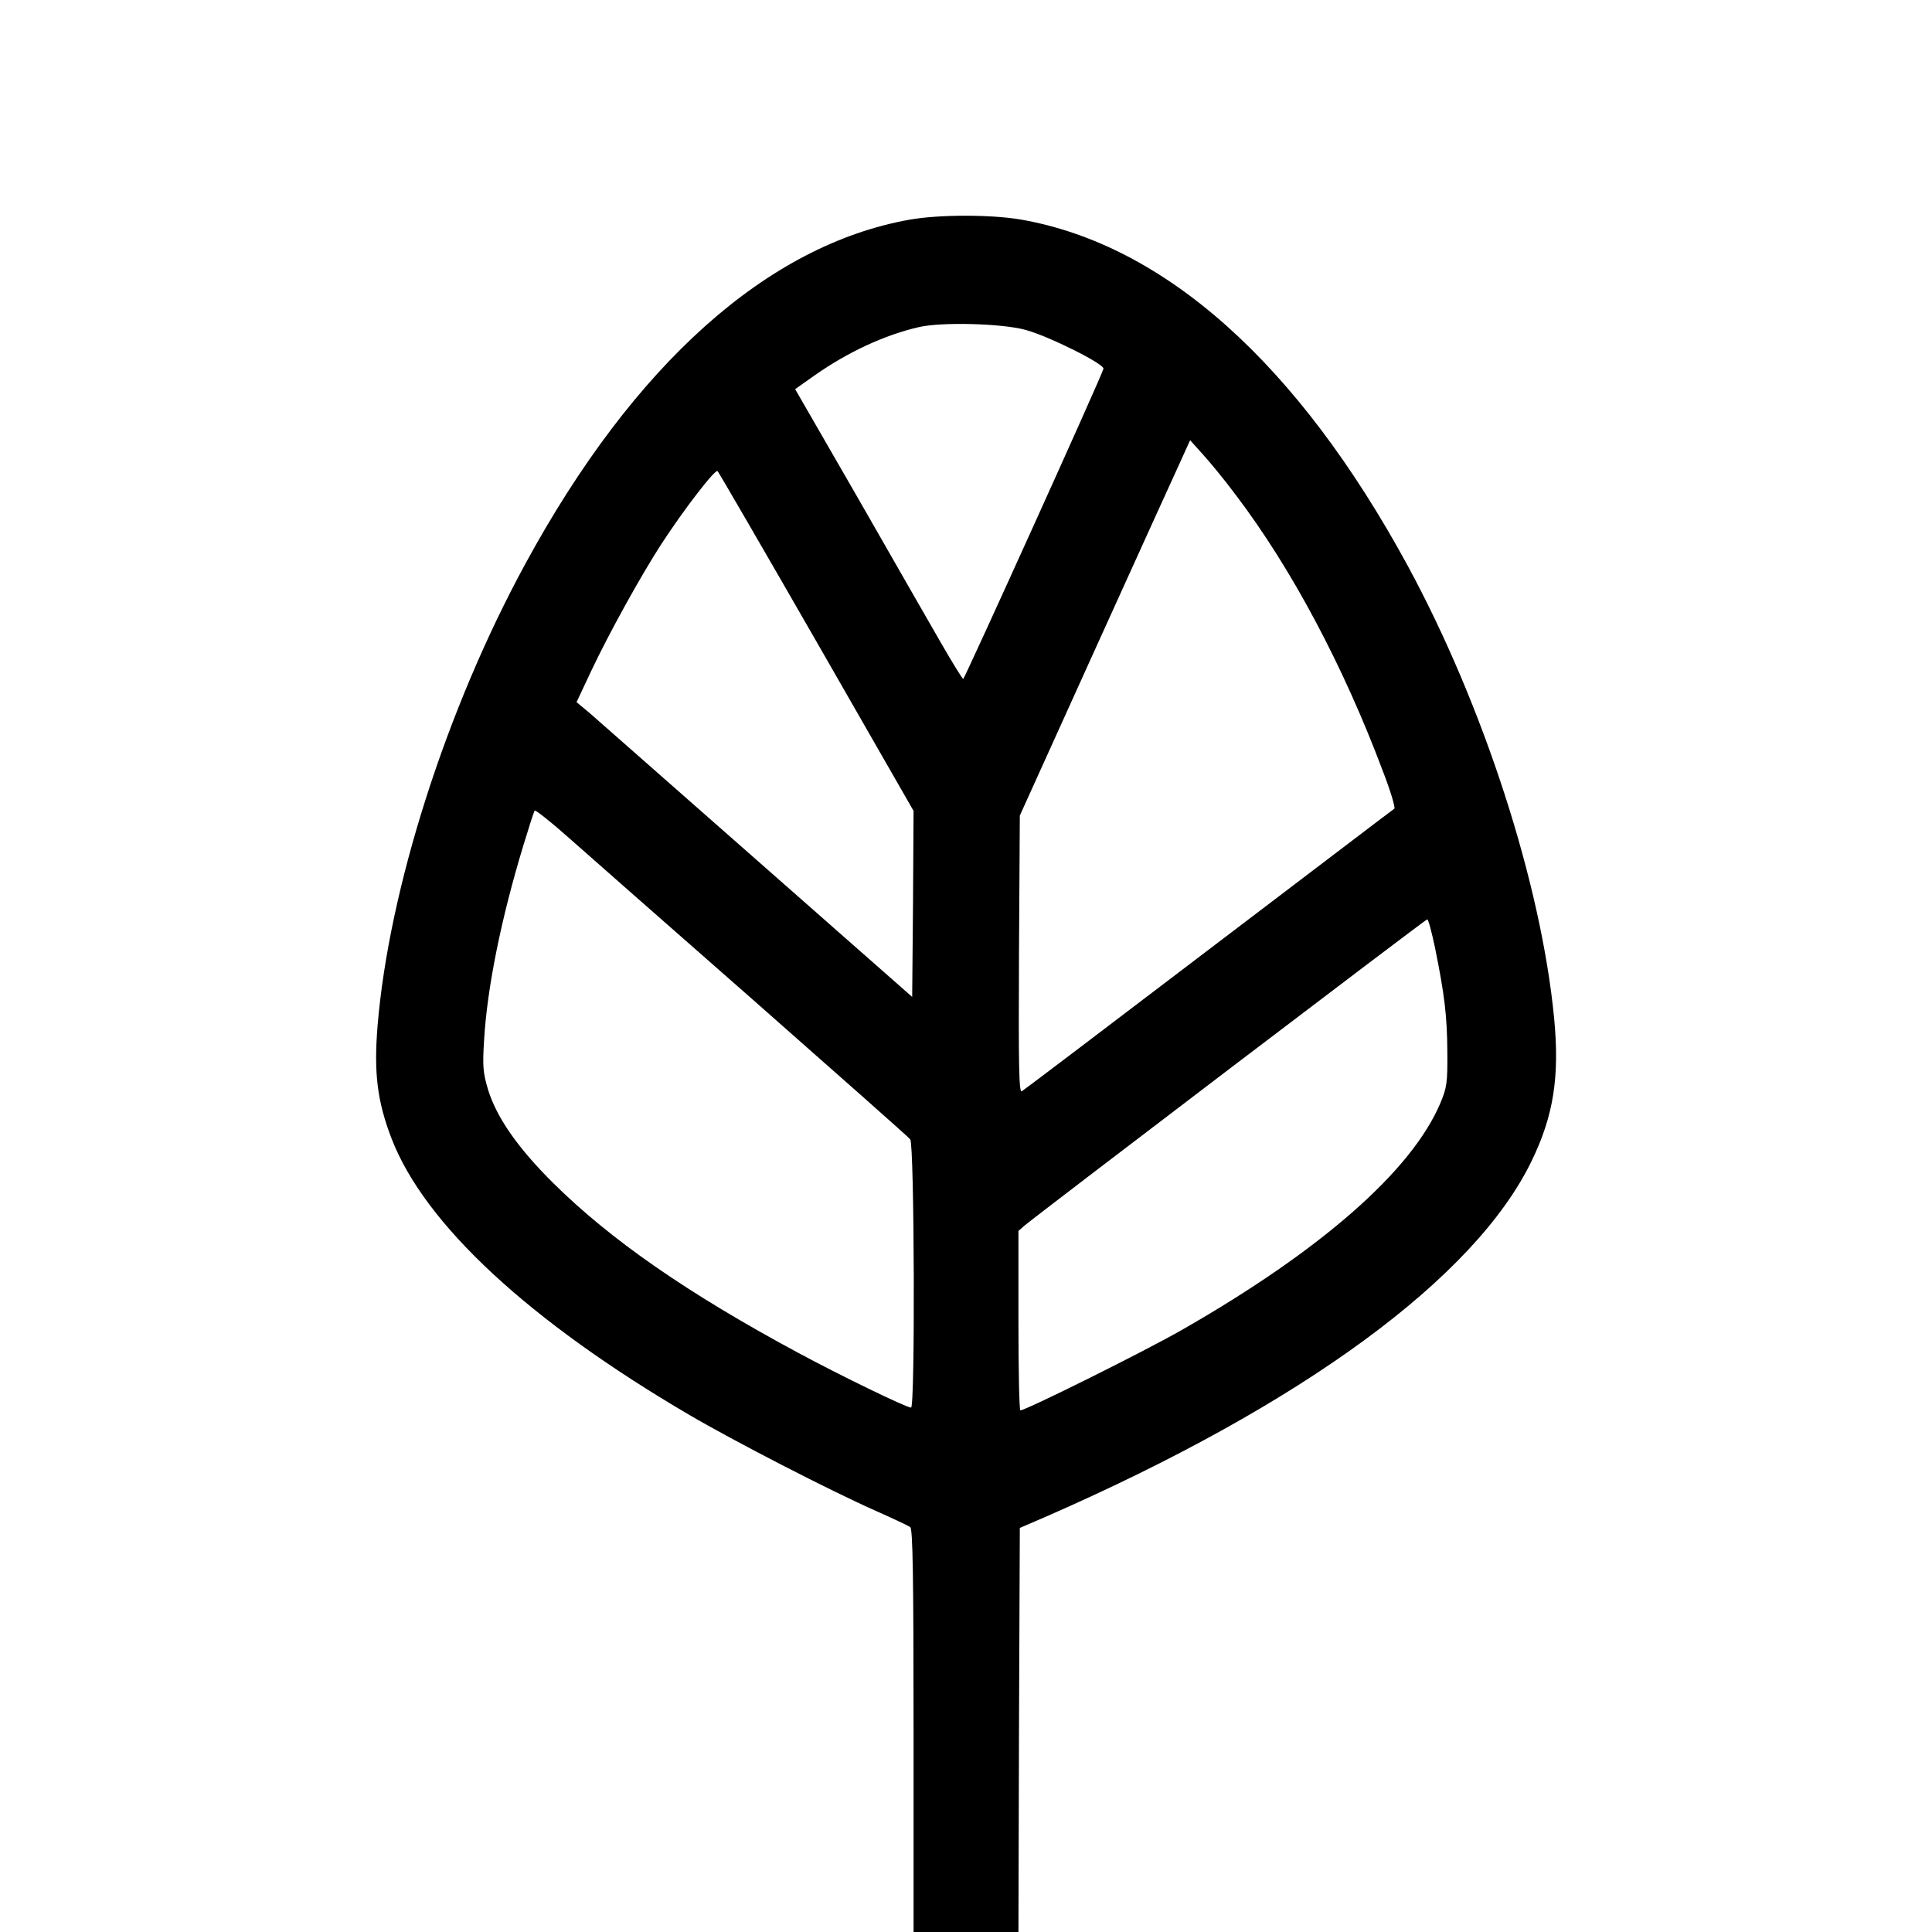
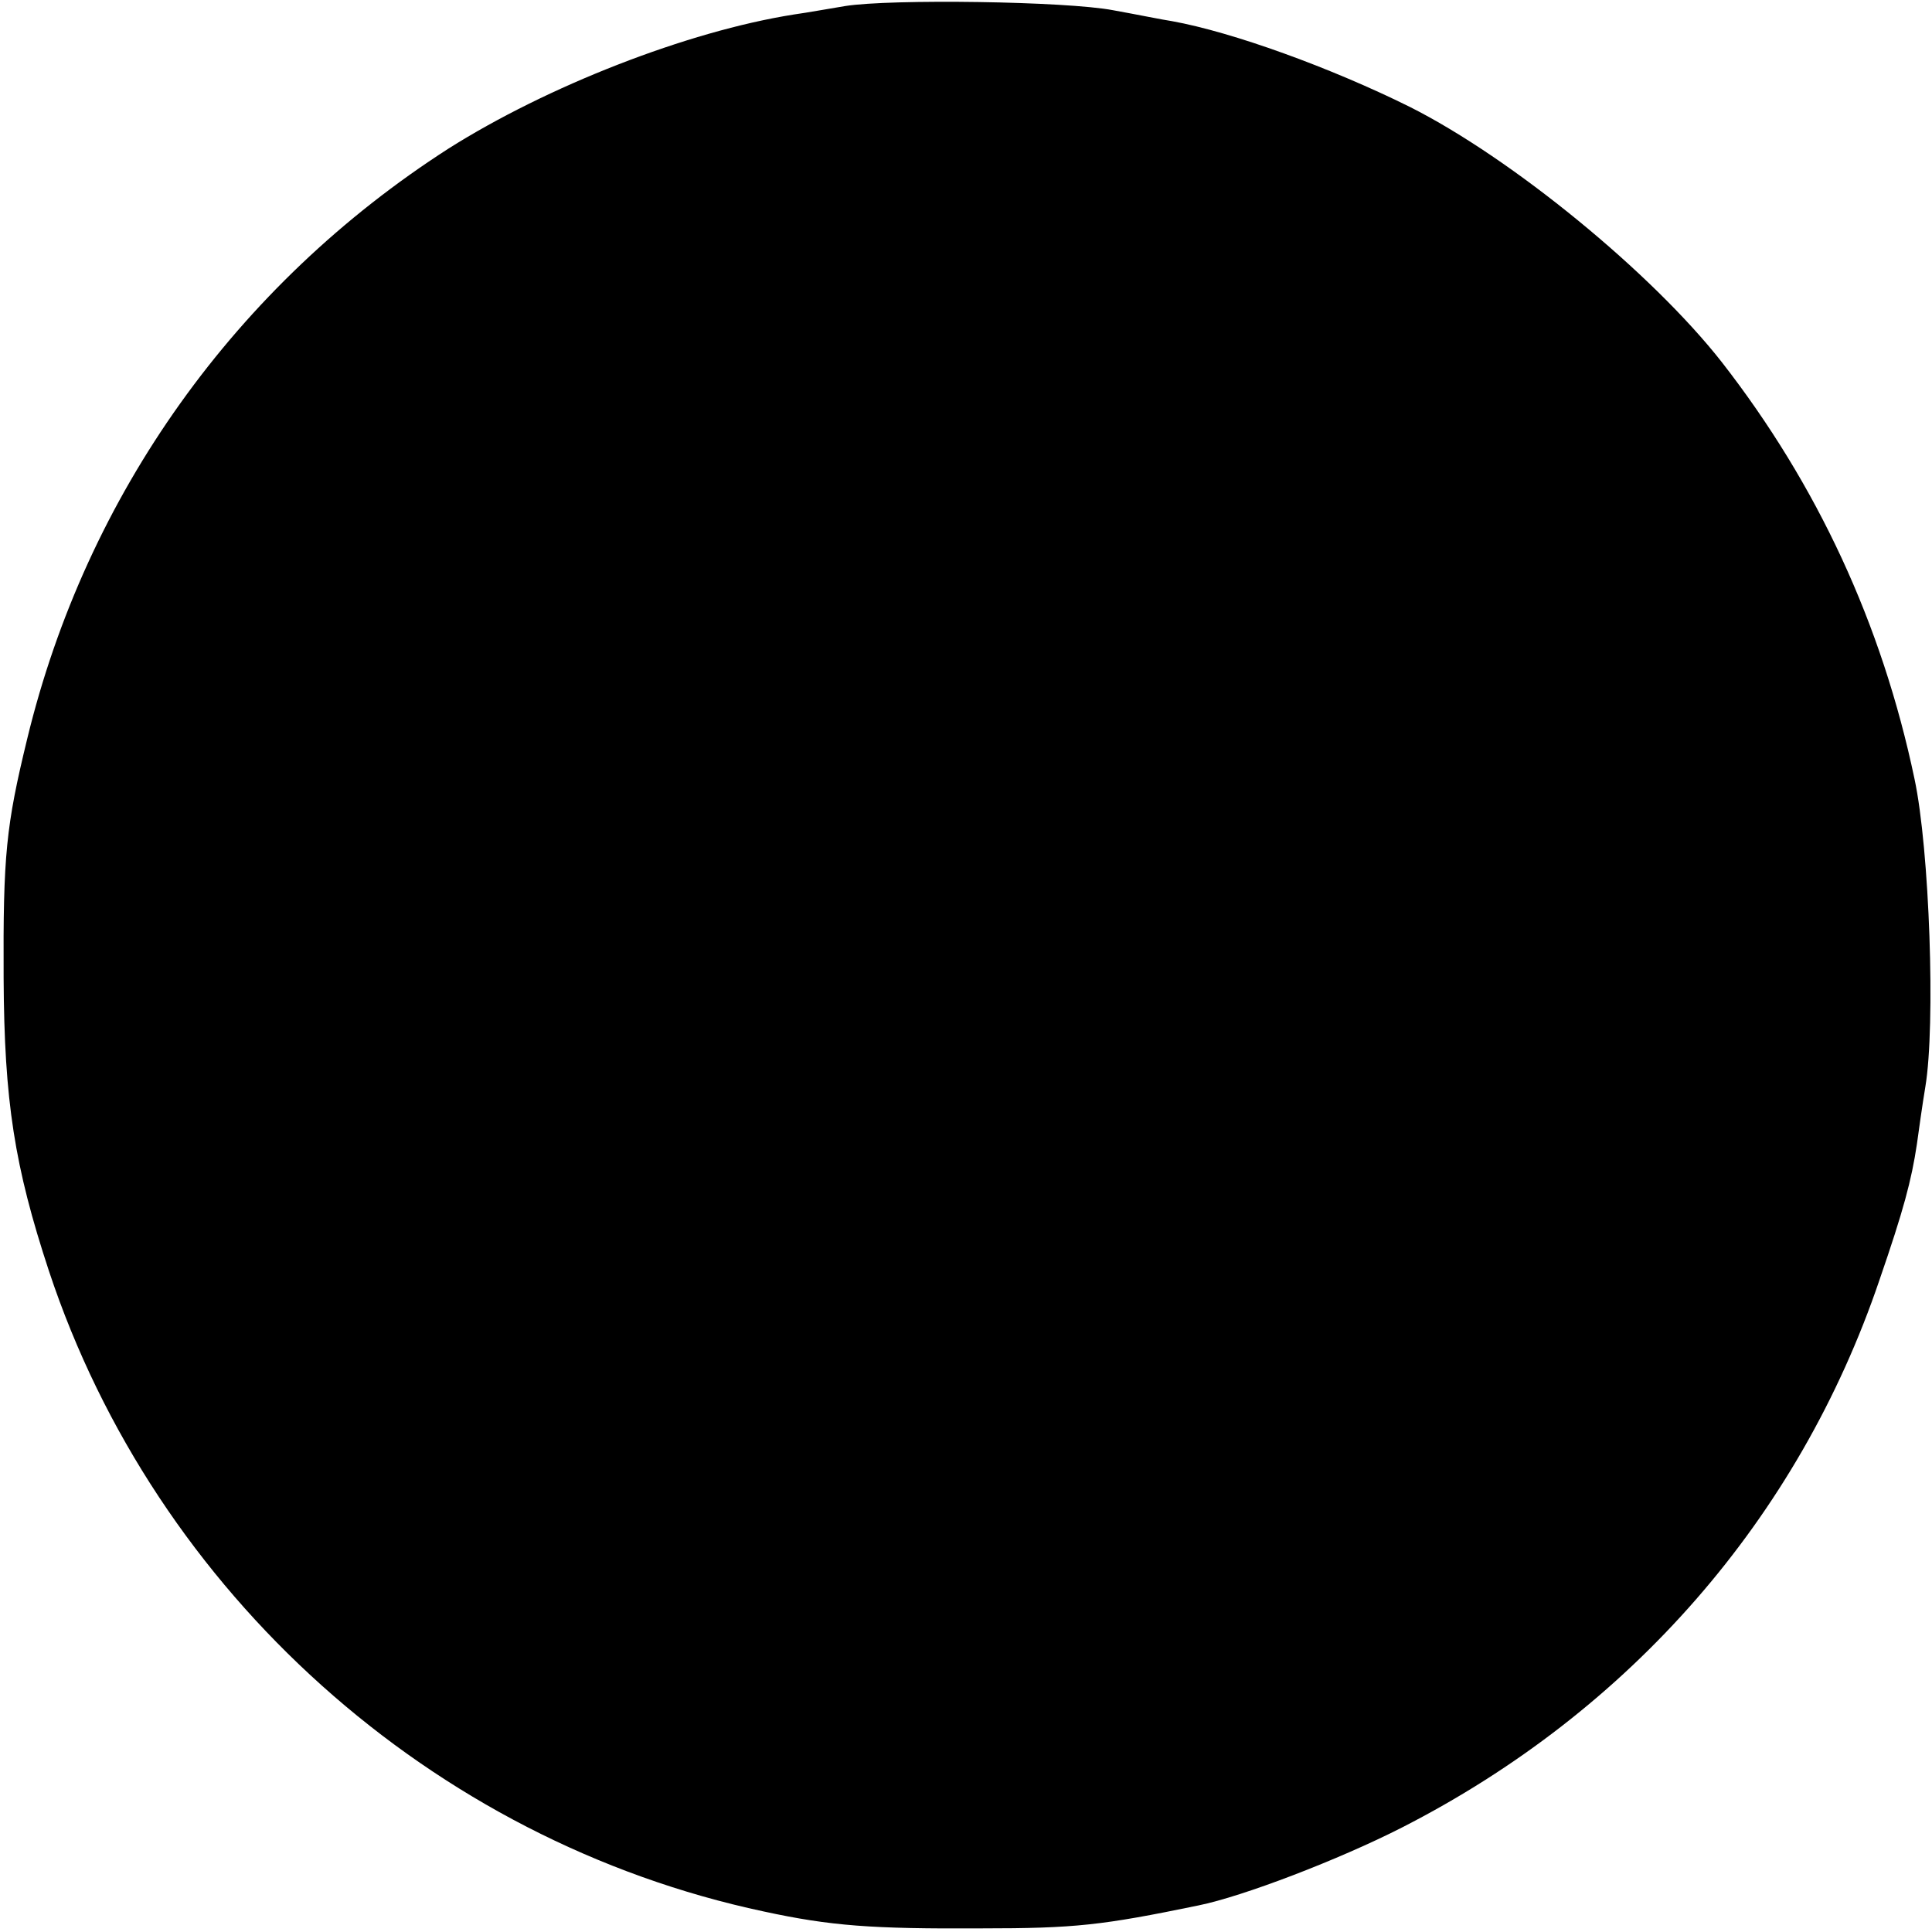
- <svg xmlns="http://www.w3.org/2000/svg" version="1.0" width="700pt" height="700pt" viewBox="0 0 700 700" preserveAspectRatio="xMidYMid meet">
-   <g transform="translate(0,700) scale(0.1,-0.1)" fill="#000000" stroke="none">
-     <path d="M3295 6204 c-515 -92 -998 -524 -1390 -1244 -287 -526 -496 -1180 -537 -1677 -14 -171 -1 -274 51 -409 120 -310 498 -660 1076 -999 167 -98 511 -275 680 -350 61 -27 116 -53 123 -58 9 -7 12 -167 12 -738 l0 -729 190 0 190 0 2 732 3 732 95 41 c929 406 1556 866 1760 1290 79 163 101 304 81 515 -47 489 -256 1134 -531 1641 -398 732 -881 1164 -1404 1254 -109 18 -294 18 -401 -1z m420 -399 c85 -23 287 -124 283 -141 -5 -24 -503 -1123 -508 -1124 -3 0 -40 60 -82 133 -42 72 -177 309 -301 525 l-226 392 72 51 c120 84 254 146 377 174 83 19 300 13 385 -10z m763 -599 c201 -265 389 -618 532 -999 28 -72 46 -133 42 -137 -5 -3 -307 -233 -673 -511 -365 -278 -670 -509 -677 -513 -10 -6 -12 90 -10 496 l3 503 274 605 c151 333 290 639 309 680 l34 75 45 -50 c25 -27 80 -94 121 -149z m-1519 -532 l351 -612 -2 -337 -3 -337 -560 493 c-309 272 -582 512 -608 535 l-48 40 54 115 c64 135 177 340 254 459 85 130 195 272 203 263 4 -4 166 -283 359 -619z m-229 -1298 c305 -269 561 -495 568 -504 15 -20 18 -972 3 -972 -17 0 -252 114 -410 199 -403 217 -680 410 -887 615 -129 128 -205 238 -236 339 -18 61 -20 84 -14 179 11 189 62 441 142 704 20 66 38 122 41 127 2 4 57 -39 121 -96 64 -57 367 -323 672 -591z m2469 192 c35 -173 44 -248 45 -378 1 -113 -2 -131 -25 -186 -103 -245 -431 -533 -934 -821 -132 -76 -568 -293 -588 -293 -4 0 -7 146 -7 325 l0 325 24 21 c41 35 1451 1108 1457 1108 4 1 16 -45 28 -101z" />
+ <svg xmlns="http://www.w3.org/2000/svg" version="1.0" width="320pt" height="320pt" viewBox="0 0 320 320" preserveAspectRatio="xMidYMid meet">
+   <g transform="translate(0,320) scale(0.1,-0.1)" fill="#000000" stroke="none">
+     <path d="M1400 3190 c-25 -4 -63 -11 -85 -14 -177 -28 -409 -119 -572 -222 -352 -226 -600 -573 -698 -978 -35 -144 -40 -192 -39 -396 1 -204 18 -312 75 -485 177 -534 634 -944 1184 -1061 111 -24 179 -29 360 -28 156 0 200 5 360 38 74 15 233 76 337 129 378 193 657 512 791 907 40 116 53 165 62 225 3 22 9 65 14 95 17 102 7 393 -18 510 -54 257 -161 487 -319 690 -116 148 -348 338 -517 423 -131 65 -294 124 -394 142 -14 2 -58 11 -97 18 -78 15 -369 19 -444 7z" />
  </g>
</svg>
